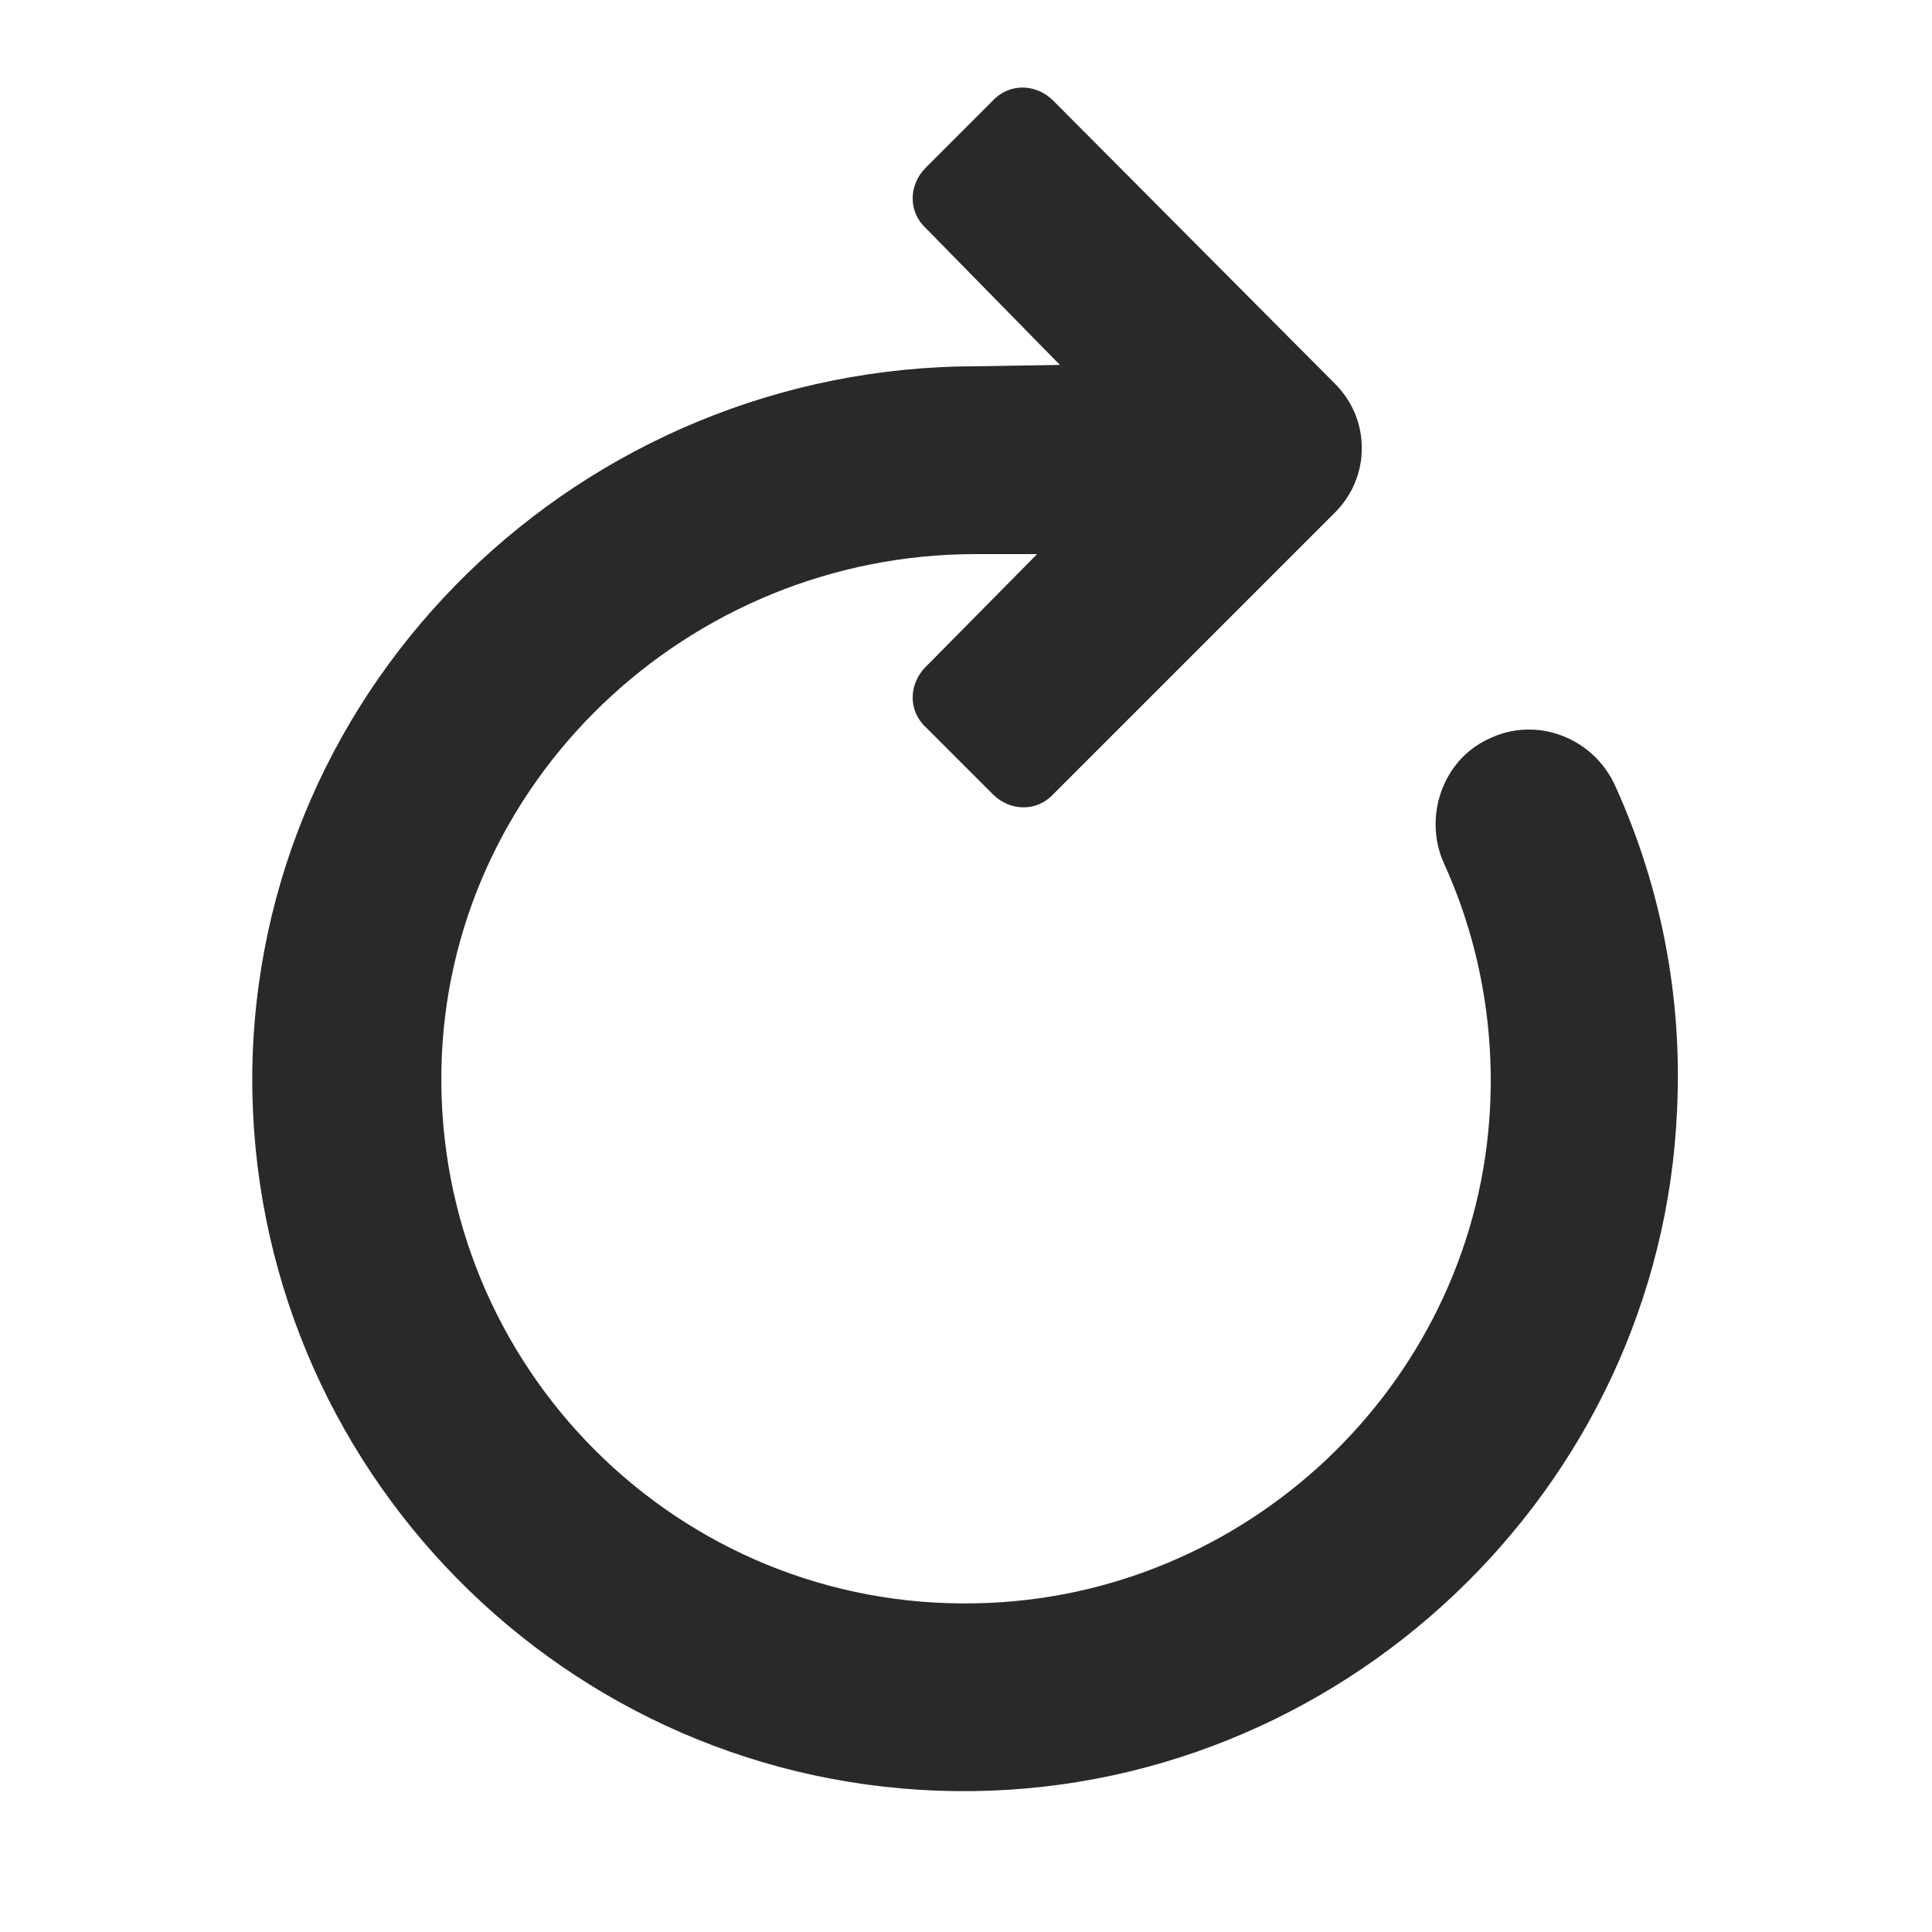
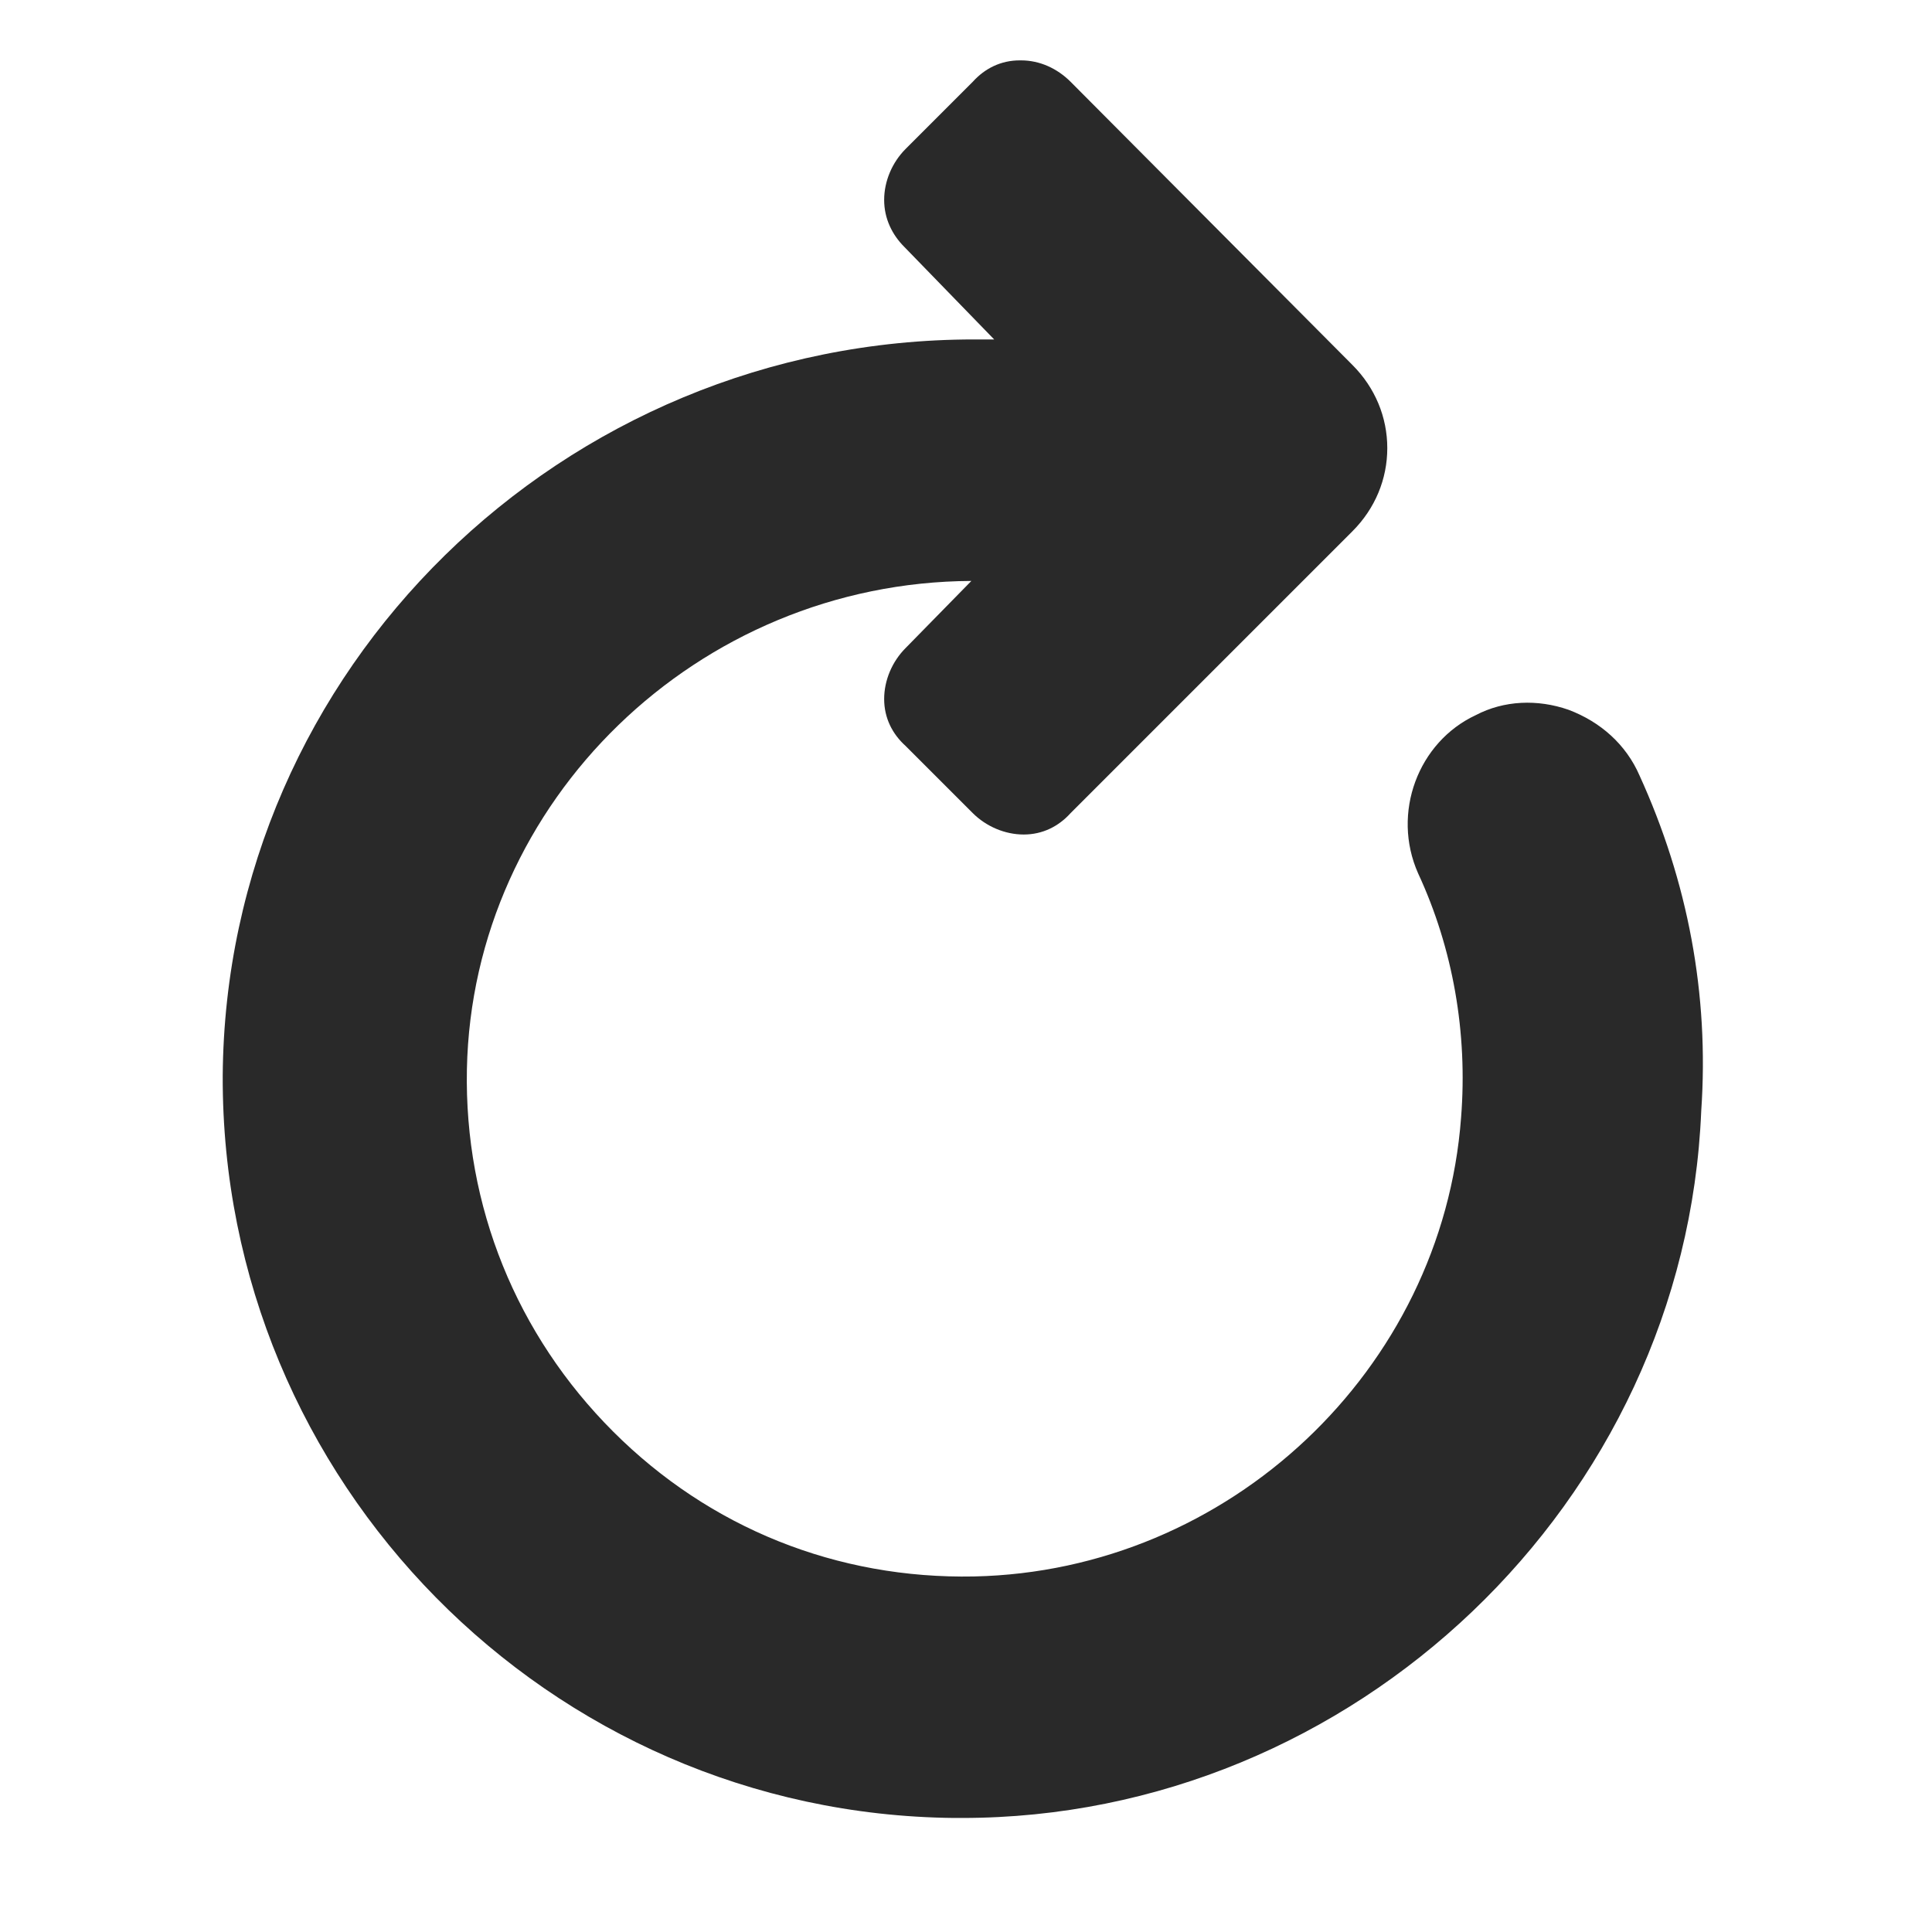
<svg xmlns="http://www.w3.org/2000/svg" version="1.1" id="Layer_1" x="0px" y="0px" viewBox="0 0 144 144" style="enable-background:new 0 0 144 144;" xml:space="preserve">
  <style type="text/css">
	.st0{fill:#292929;}
</style>
-   <path class="st0" d="M120.4,58.6c-1.6-3.6-5.9-5.3-9.5-3.5c-3.4,1.6-4.8,5.8-3.3,9.2l0,0c2.7,5.9,3.9,12.5,3.4,19.2  c-1.5,19.9-18.2,35.6-38.2,36c-22.2,0.5-40.3-17.6-39.9-39.8c0.4-21.4,18.4-38.4,39.8-38.4h4.6L69,49.7c-1.3,1.3-1.3,3.3,0,4.5l5,5  c1.3,1.3,3.3,1.3,4.5,0l21-21c1.3-1.3,2-3,2-4.8c0-1.8-0.7-3.5-2-4.8L78.5,7.5c-1.3-1.3-3.3-1.3-4.5,0l-5,5c-1.3,1.3-1.3,3.3,0,4.5  L79,27.2l-6.2,0.1c-29.4,0-53.8,23.5-54,52.9c-0.1,29.2,23.4,53,52.5,53.3c28.5,0.3,52.5-22.4,53.7-50.8  C125.4,74.3,123.8,66.1,120.4,58.6z" />
+   <path class="st0" d="M122.2,57.8c-1-2.3-2.9-4-5.3-4.9c-2.3-0.8-4.8-0.7-6.9,0.4c-4.3,2-6.3,7.3-4.3,11.8c2.6,5.6,3.7,11.9,3.2,18.2  c-1.4,18.8-17.3,33.8-36.3,34.2c-10.2,0.2-19.7-3.6-26.9-10.8c-7.2-7.2-11.1-16.8-10.9-27c0.4-20,17.2-36.3,37.6-36.4l-4.9,5  c-1,1-1.6,2.4-1.6,3.8c0,1.4,0.6,2.6,1.6,3.5l5,5c1,1,2.4,1.6,3.8,1.6c1.4,0,2.6-0.6,3.5-1.6l21-21c1.7-1.7,2.6-3.9,2.6-6.2  c0-2.3-0.9-4.5-2.6-6.2l-21-21.1c-1-1-2.3-1.6-3.7-1.6c0,0-0.1,0-0.1,0c-1.4,0-2.6,0.6-3.5,1.6l-5,5c-1,1-1.6,2.4-1.6,3.8  c0,1.4,0.6,2.6,1.5,3.5l6.7,6.9l-1.5,0c-30.7,0-55.8,24.6-56,54.9c-0.1,30.2,24.3,55,54.5,55.3c0.2,0,0.4,0,0.6,0  c29.2,0,53.9-23.5,55.1-52.7C127.4,74.1,125.8,65.7,122.2,57.8z" />
</svg>
